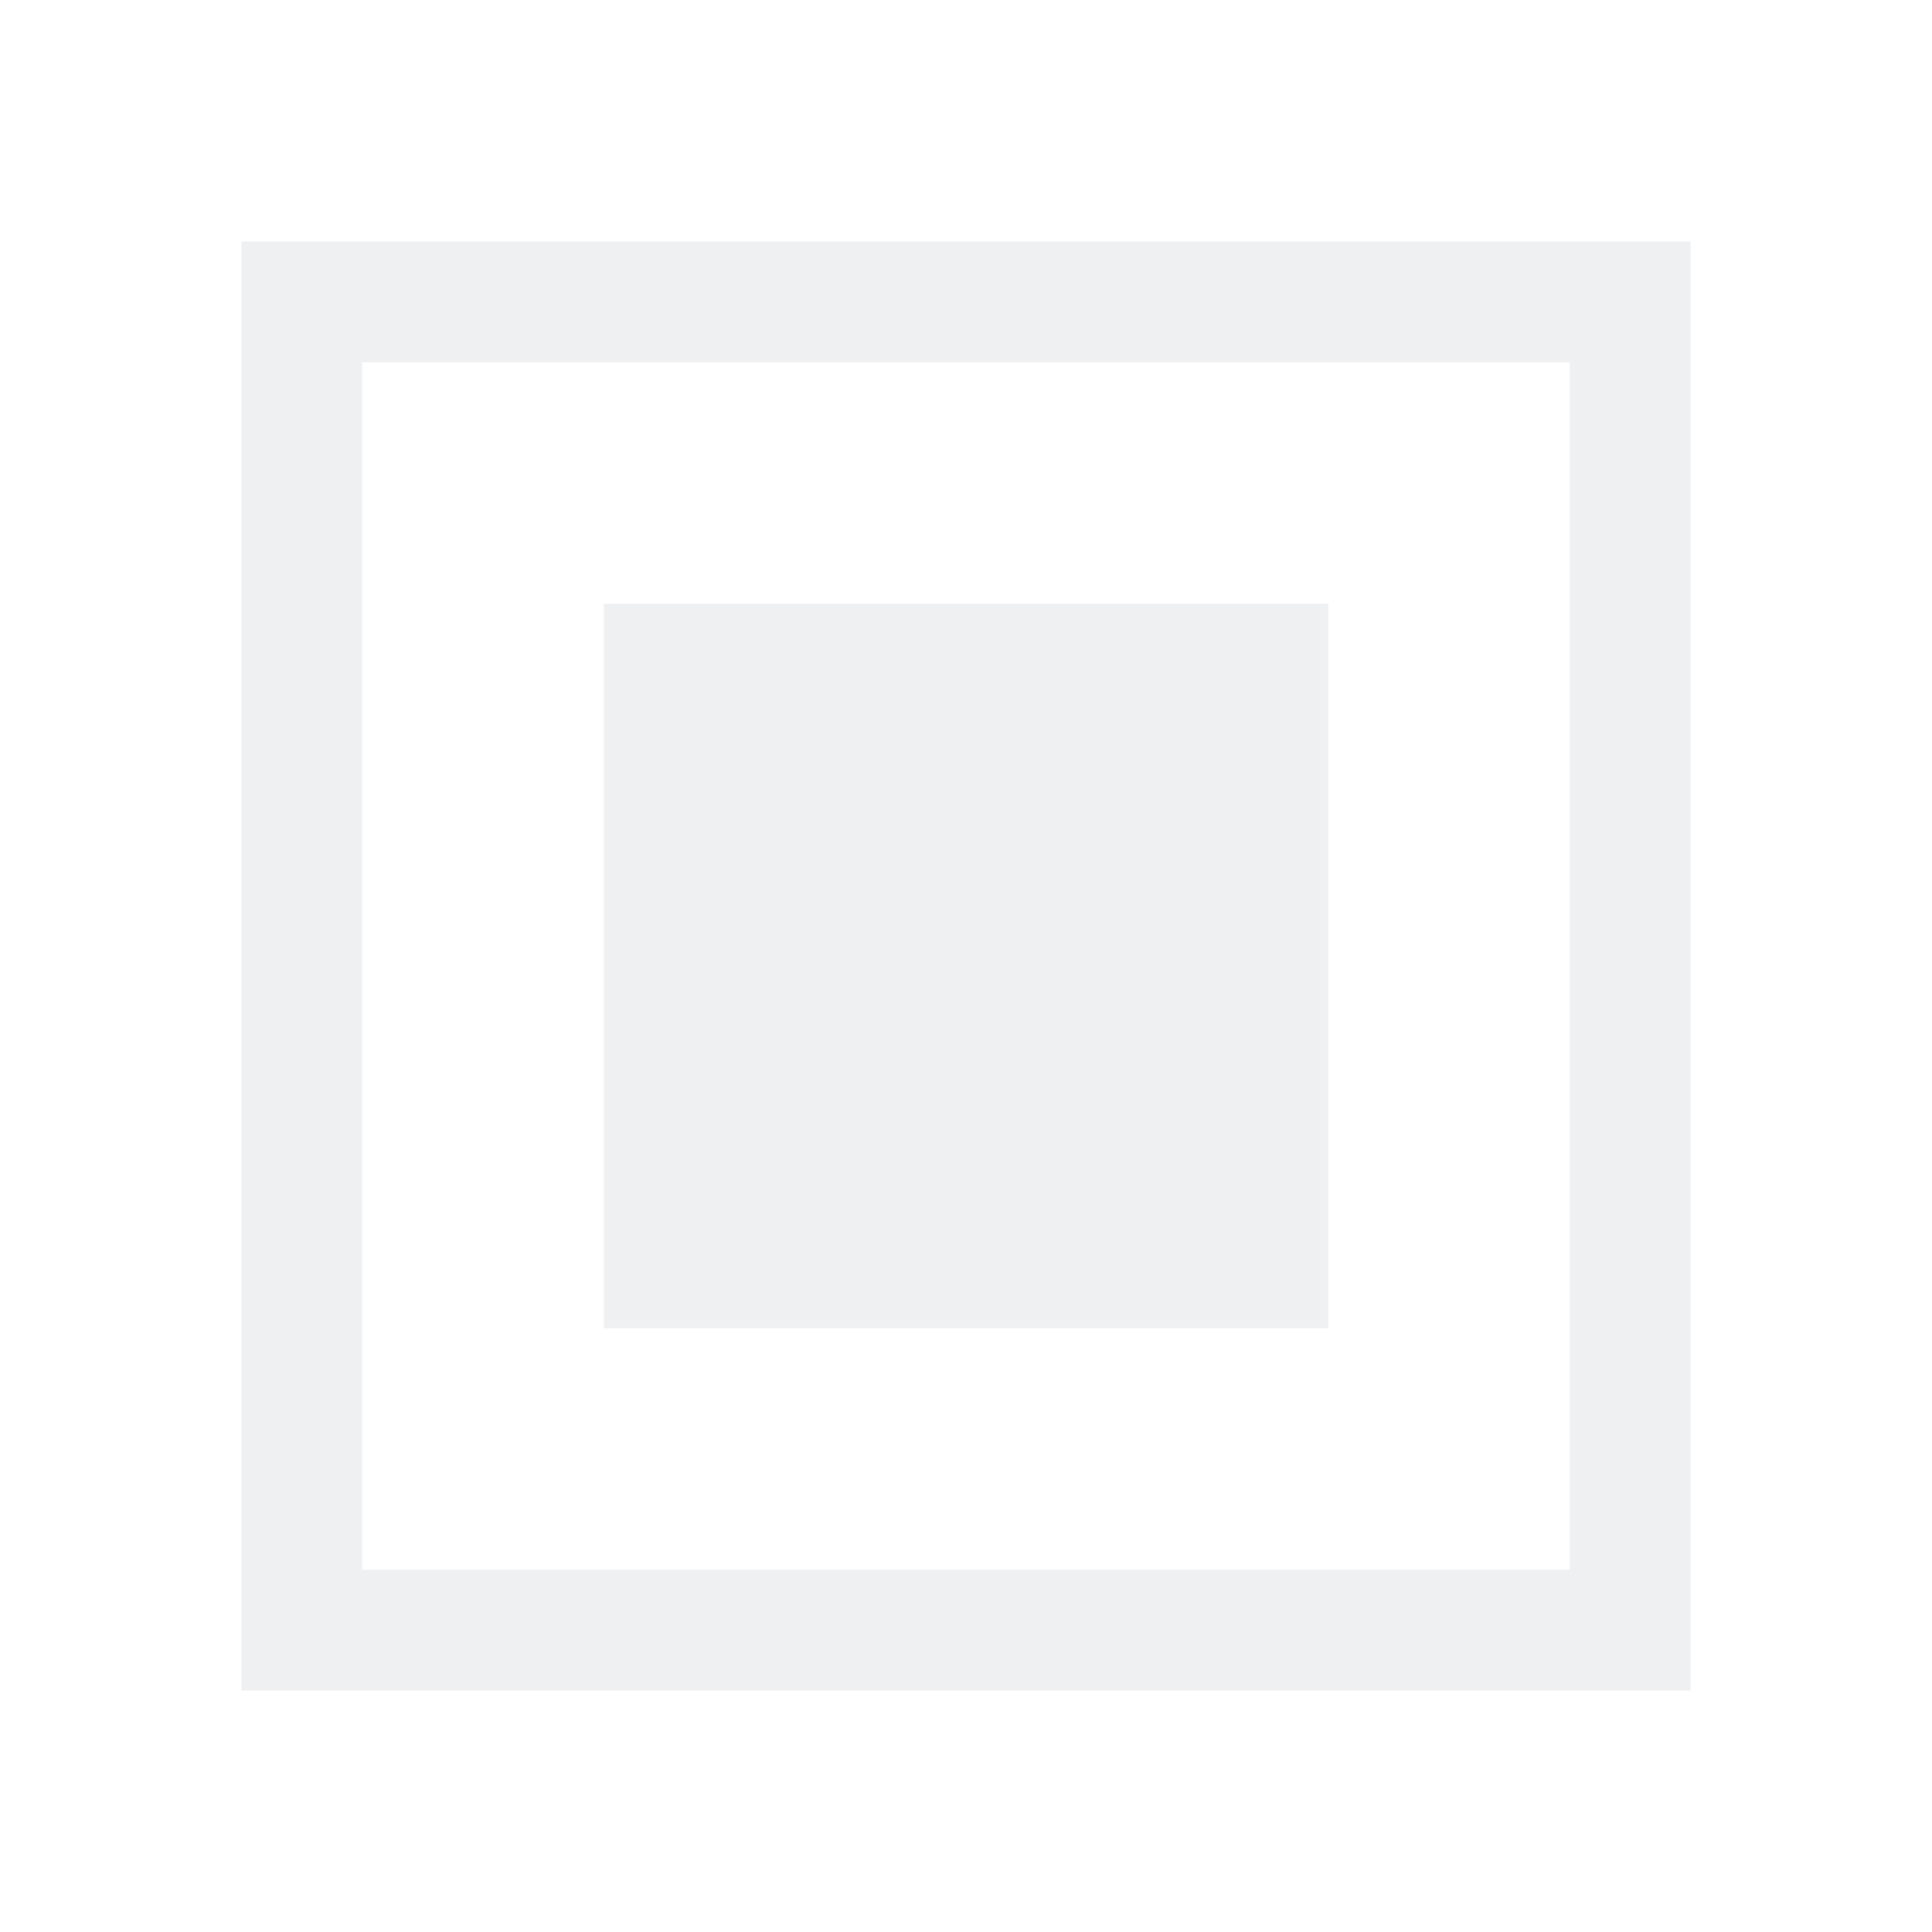
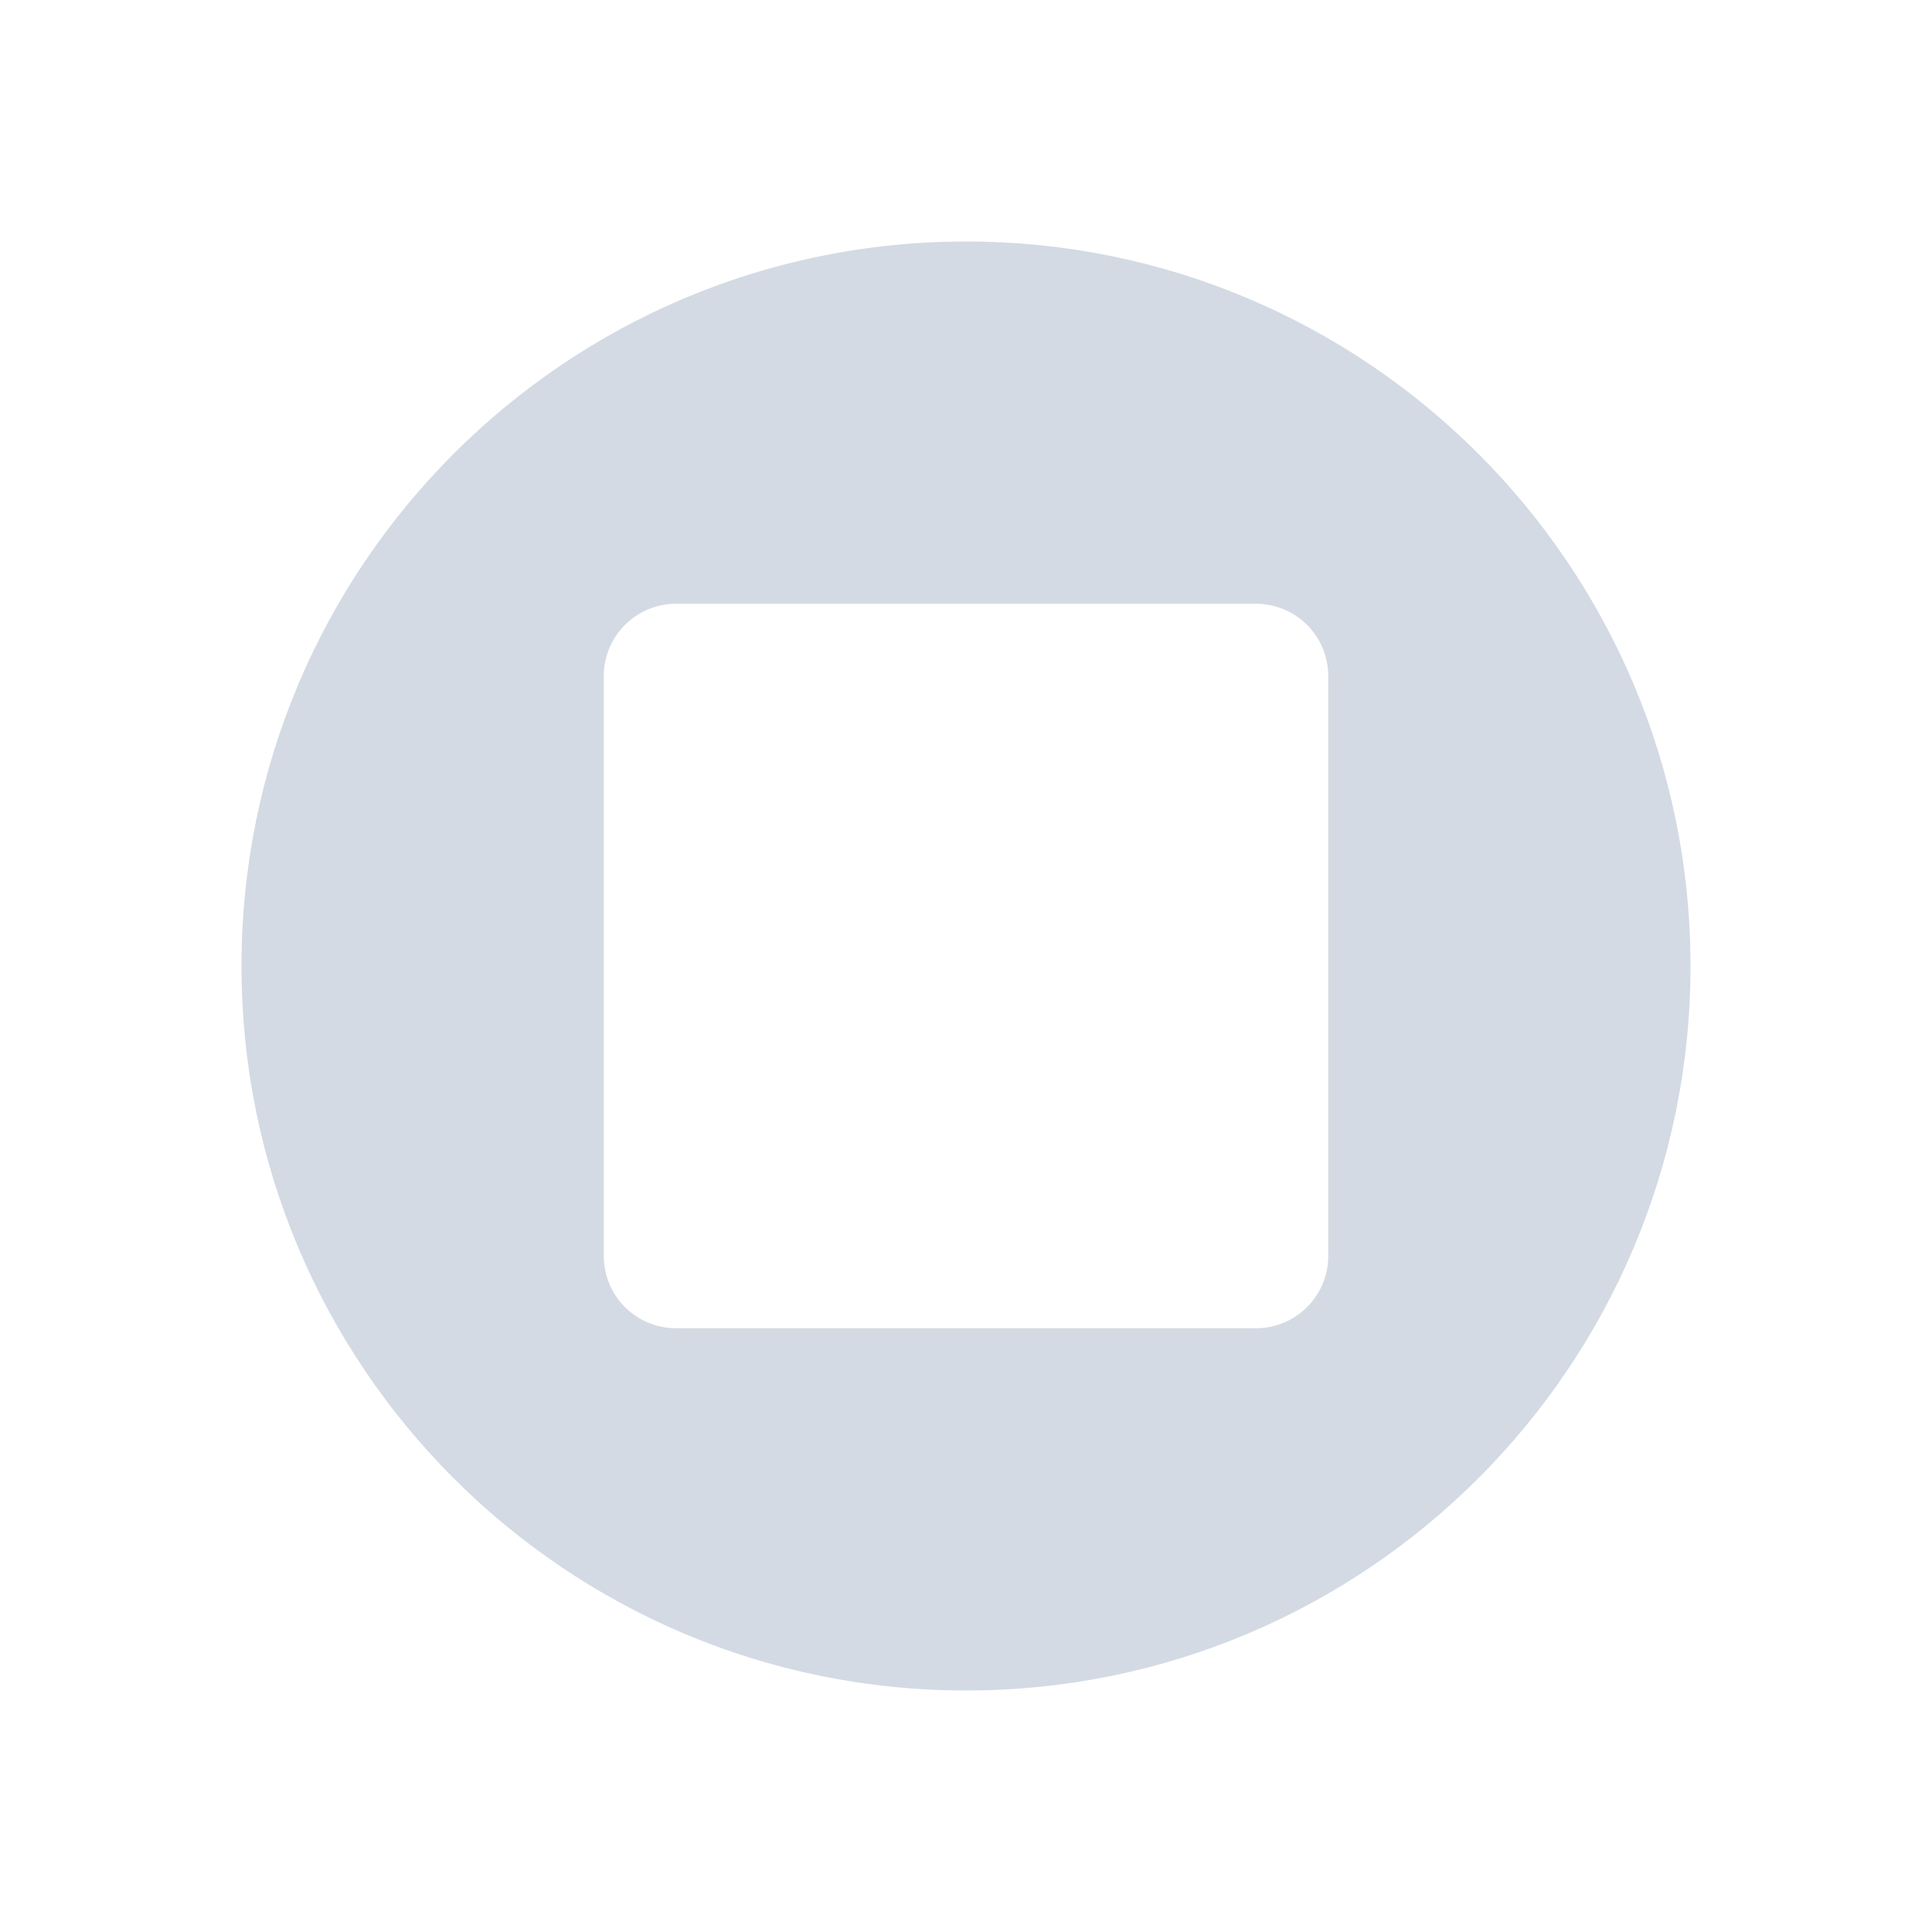
- <svg xmlns="http://www.w3.org/2000/svg" viewBox="0 0 24 24">
-   <defs id="defs3051">
-     <style type="text/css" id="current-color-scheme">
-       .ColorScheme-Text {
-         color:#eff0f1;
-       }
-       </style>
+ <svg xmlns="http://www.w3.org/2000/svg" viewBox="0 0 32 32" version="1.1" id="svg1" width="32" height="32">
+   <defs id="defs1">
+     <style type="text/css" id="style1">.ColorScheme-Text {
+         color:#d8dee9;
+       }</style>
  </defs>
-   <g transform="translate(1,1)">
-     <path style="fill:currentColor;fill-opacity:1;stroke:none" d="m 2 2 0 18 18 0 L 20 2 2 2 Z m 1.5 1.5 15 0 0 15 -15 0 0 -15 z m 3 3 0 9 9 0 0 -9 -9 0 z" class="ColorScheme-Text" />
+   <g id="media-playback-stopped" style="fill:#d3dae3;fill-opacity:1" transform="matrix(1.6,0,0,1.6,-192,0)">
+     <path id="path213" d="M 130,2.5 A 7.5,7.5 0 0 0 122.5,10 7.5,7.5 0 0 0 130,17.5 7.5,7.5 0 0 0 137.5,10 7.5,7.5 0 0 0 130,2.5 Z m -3,3.75 h 0.75 5.25 c 0.416,0 0.75,0.335 0.75,0.75 v 3 3 c 0,0.415 -0.334,0.75 -0.75,0.75 H 127.75 127 c -0.416,0 -0.75,-0.335 -0.75,-0.75 V 7 c 0,-0.415 0.334,-0.75 0.75,-0.75 z" style="fill:#d3dae3;fill-opacity:1;stroke-width:0.75" />
  </g>
</svg>
